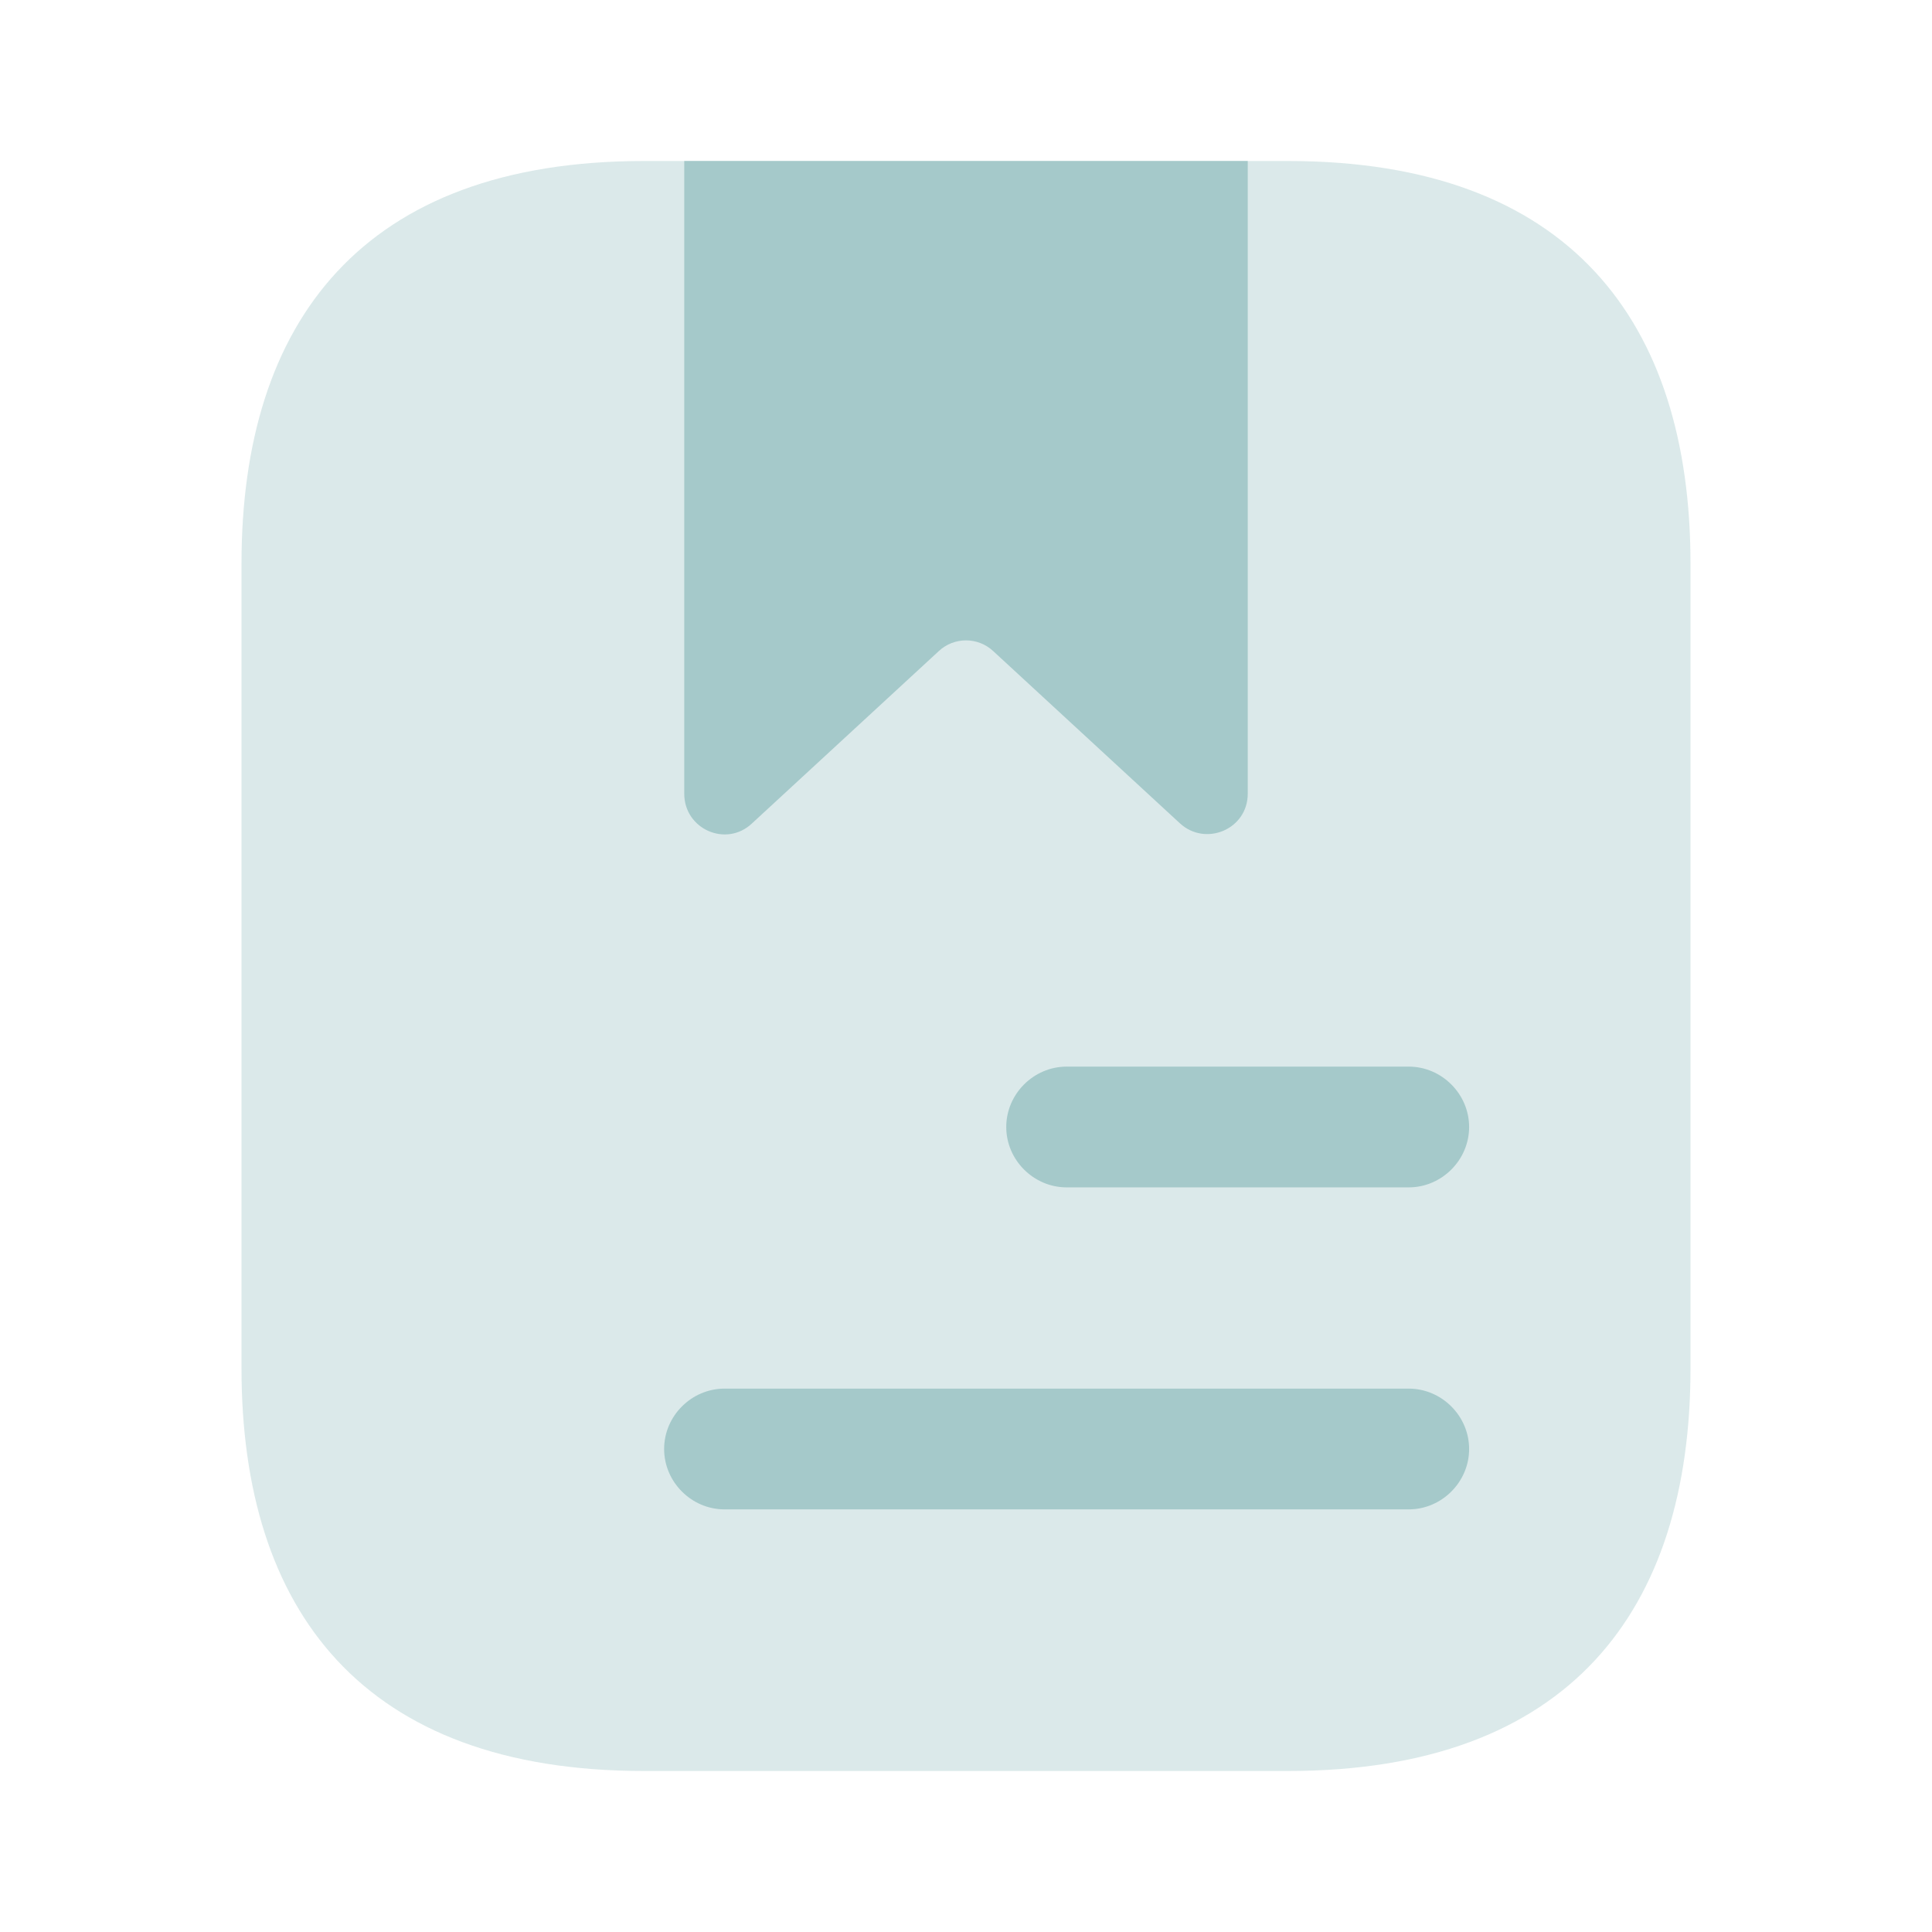
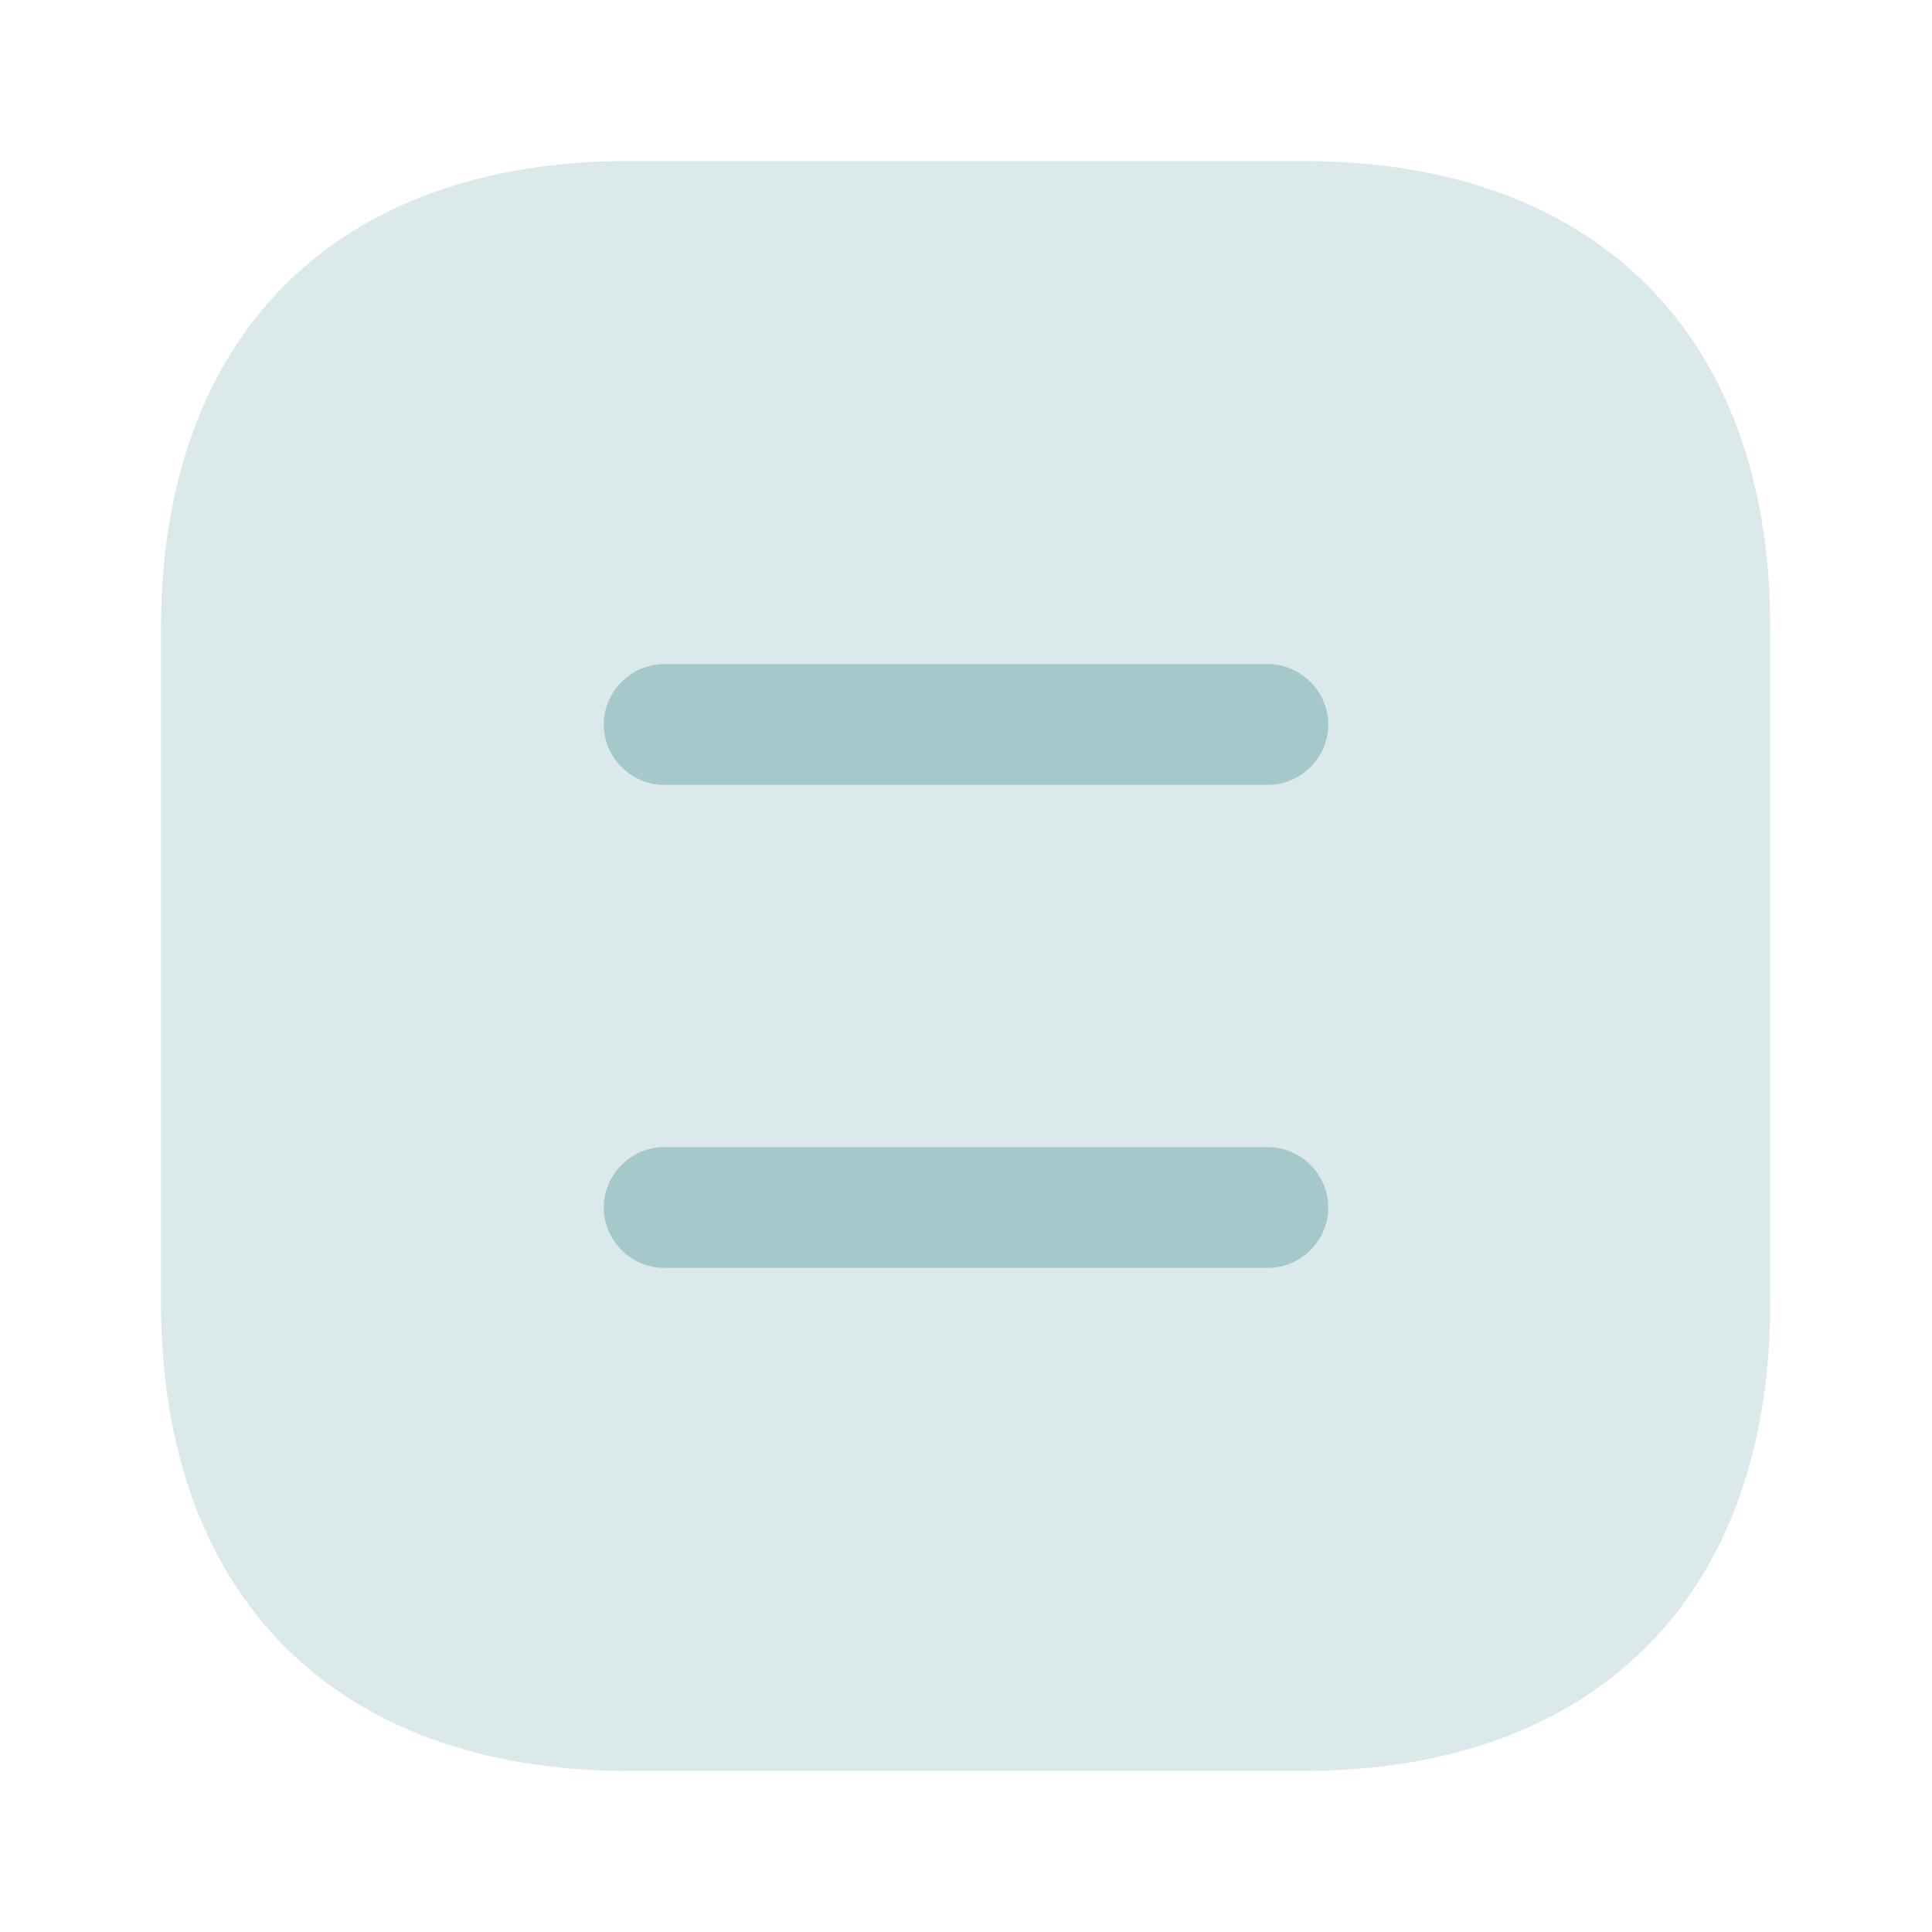
<svg xmlns="http://www.w3.org/2000/svg" viewBox="0 0 24 24" fill="none">
  <g id="SVGRepo_bgCarrier" stroke-width="0" />
  <g id="SVGRepo_tracerCarrier" stroke-linecap="round" stroke-linejoin="round" />
  <g id="SVGRepo_iconCarrier">
-     <path opacity="0.4" d="M21 7V17C21 20 19.5 22 16 22H8C4.5 22 3 20 3 17V7C3 4 4.5 2 8 2H16C19.5 2 21 4 21 7Z" fill="#A5C9CA" />
-     <path d="M15.5 2V9.86C15.5 10.3 14.98 10.52 14.66 10.23L12.34 8.09C12.15 7.91 11.85 7.91 11.66 8.09L9.34 10.23C9.02 10.53 8.5 10.3 8.5 9.86V2H15.5Z" fill="#A5C9CA" />
-     <path d="M17.5 14.75H13.25C12.84 14.75 12.5 14.41 12.5 14C12.5 13.59 12.84 13.25 13.25 13.25H17.5C17.91 13.25 18.25 13.59 18.25 14C18.25 14.41 17.91 14.75 17.5 14.75Z" fill="#A5C9CA" />
-     <path d="M17.5 18.75H9C8.59 18.75 8.25 18.41 8.25 18C8.25 17.59 8.59 17.25 9 17.25H17.5C17.91 17.25 18.25 17.59 18.25 18C18.25 18.41 17.91 18.75 17.5 18.75Z" fill="#A5C9CA" />
+     <path opacity="0.4" d="M16.19 2H7.81C4.17 2 2 4.17 2 7.81V16.18C2 19.83 4.17 22 7.81 22H16.18C19.82 22 21.99 19.83 21.99 16.19V7.81C22 4.17 19.83 2 16.19 2Z" fill="#A5C9CA" />
+     <path d="M15.75 9.75H8.25C7.84 9.75 7.5 9.41 7.5 9C7.5 8.59 7.84 8.25 8.25 8.25H15.75C16.16 8.25 16.5 8.59 16.5 9C16.5 9.41 16.16 9.75 15.75 9.75Z" fill="#A5C9CA" />
+     <path d="M15.75 15.75H8.25C7.84 15.75 7.5 15.41 7.5 15C7.5 14.59 7.84 14.25 8.25 14.25H15.75C16.16 14.25 16.5 14.59 16.5 15C16.5 15.41 16.16 15.75 15.75 15.75Z" fill="#A5C9CA" />
  </g>
</svg>
